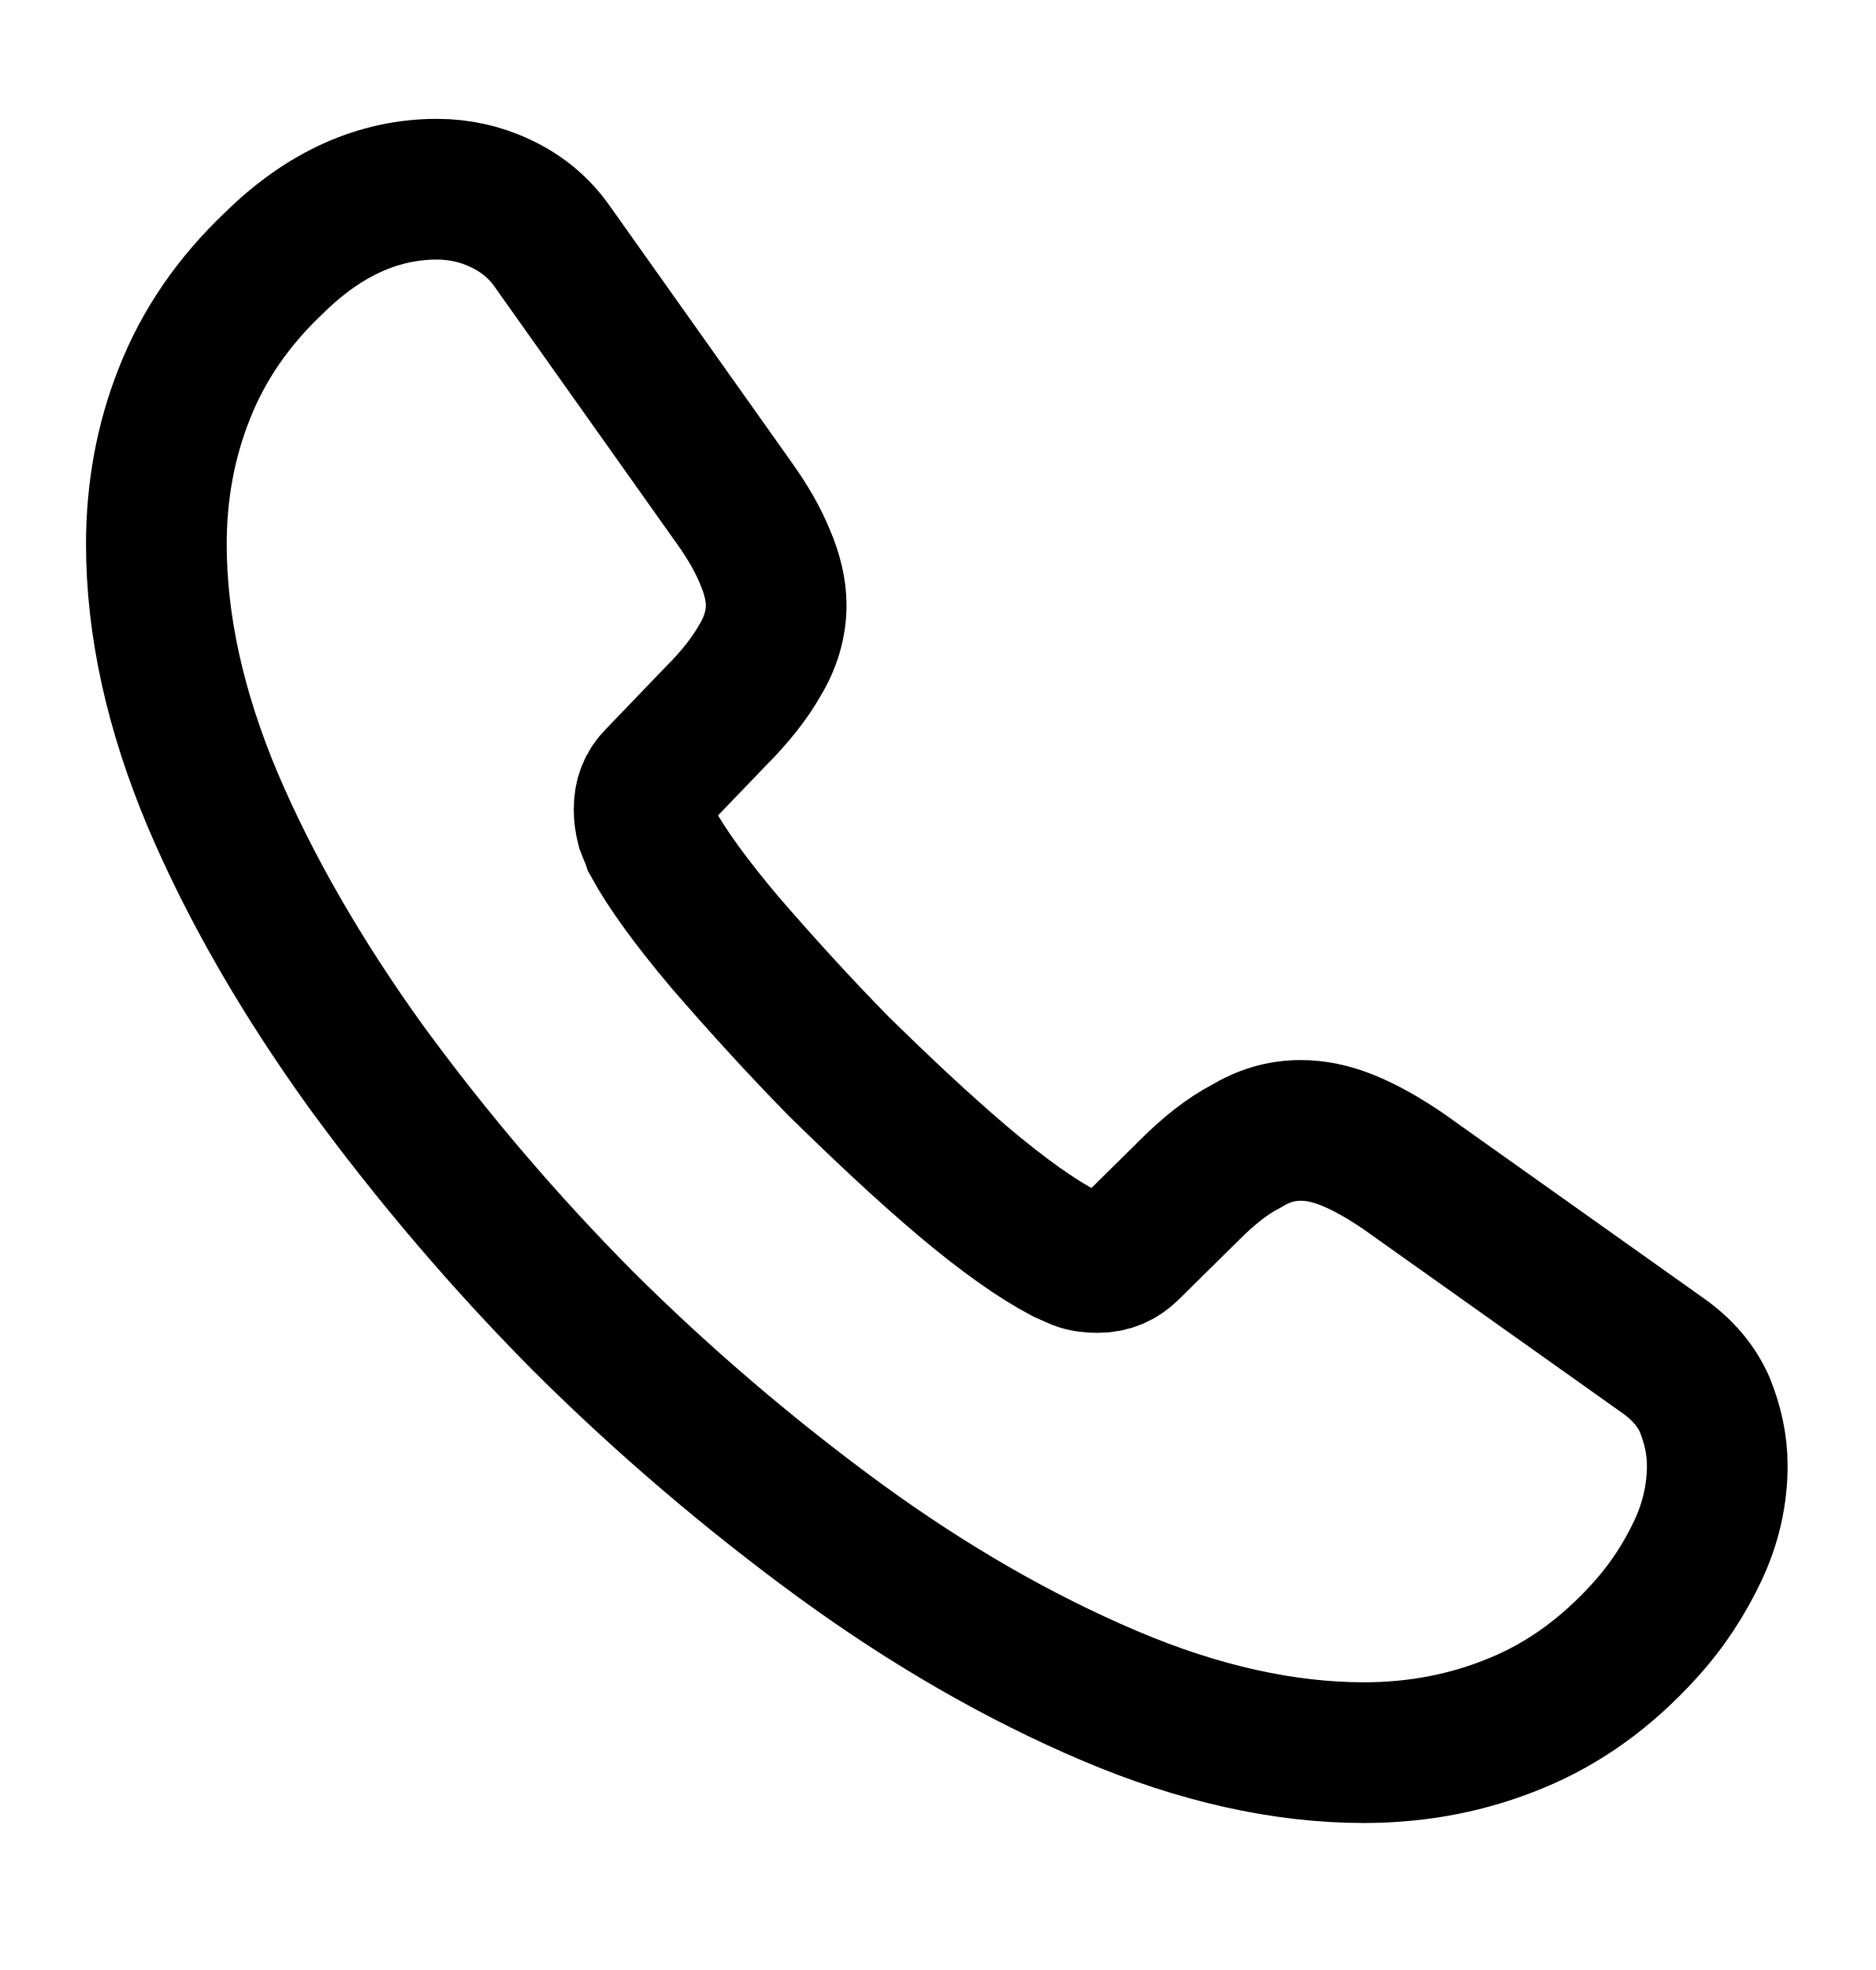
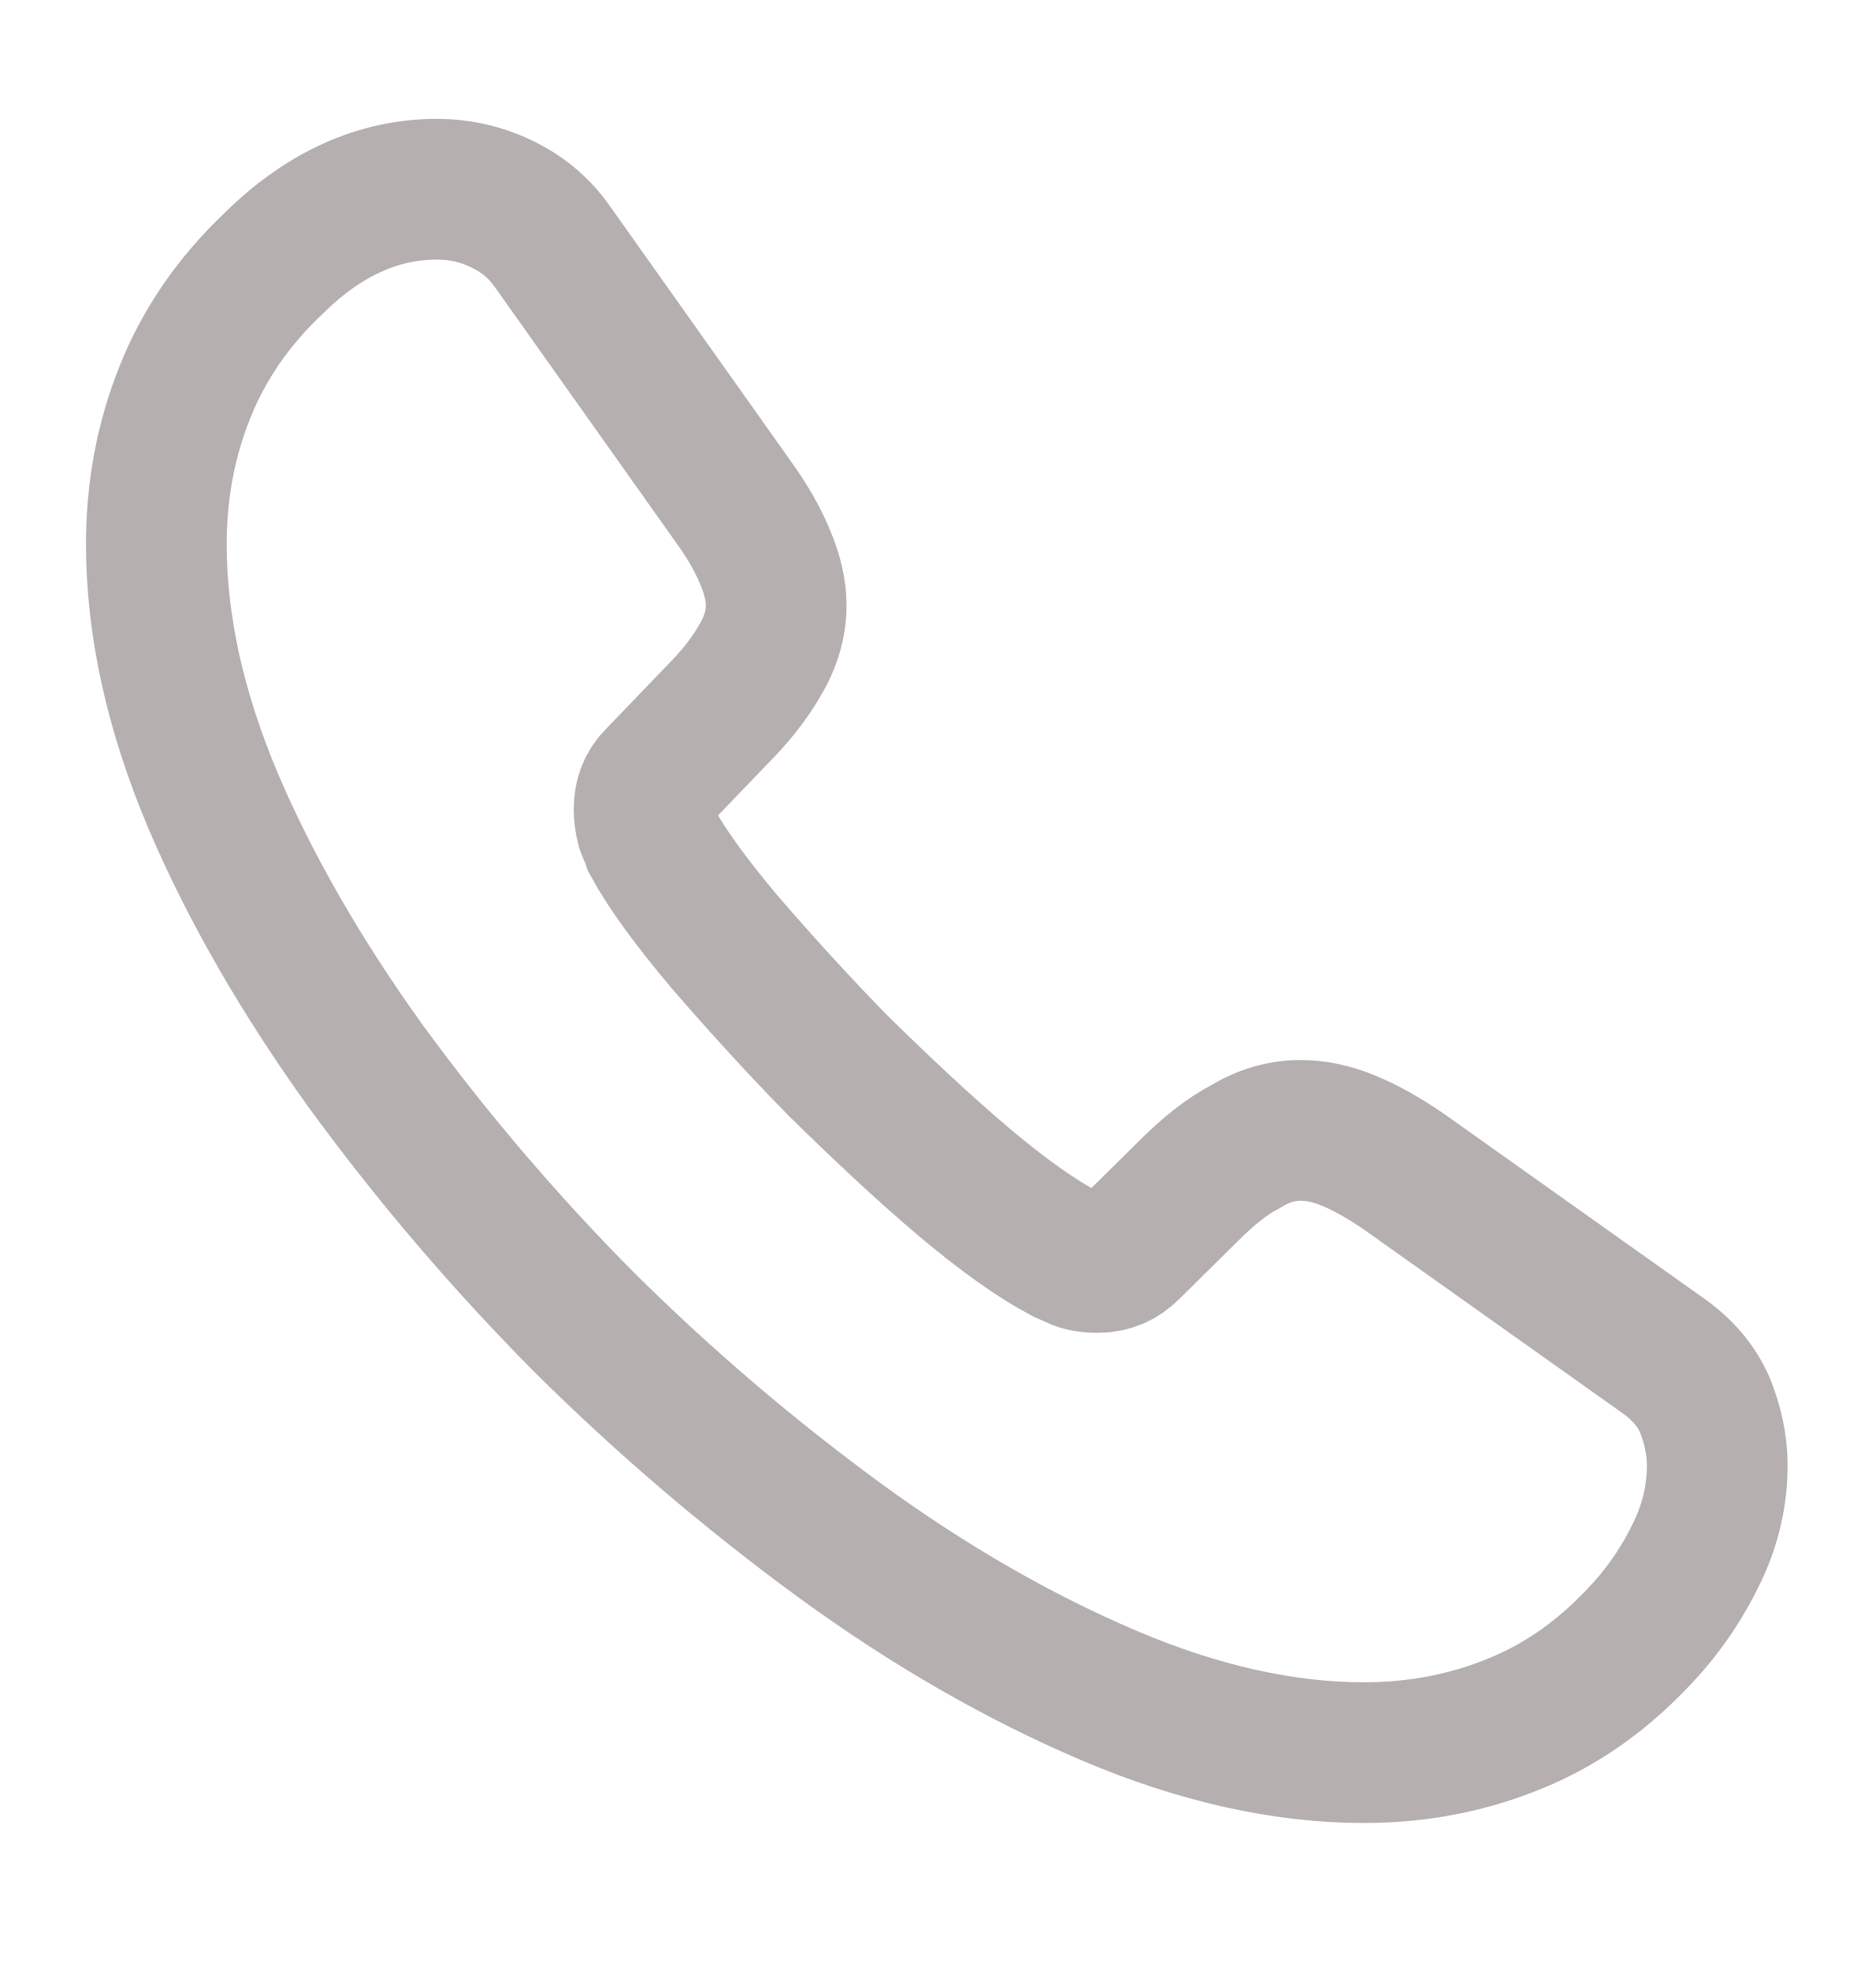
<svg xmlns="http://www.w3.org/2000/svg" width="20" height="21" viewBox="0 0 20 21" fill="none">
-   <path d="M18.308 15.625C18.308 15.925 18.242 16.233 18.1 16.533C17.958 16.833 17.775 17.117 17.533 17.383C17.125 17.833 16.675 18.158 16.167 18.367C15.667 18.575 15.125 18.683 14.542 18.683C13.692 18.683 12.783 18.483 11.825 18.075C10.867 17.667 9.908 17.117 8.958 16.425C7.99 15.717 7.076 14.937 6.225 14.092C5.382 13.243 4.605 12.332 3.9 11.367C3.217 10.417 2.667 9.467 2.267 8.525C1.867 7.575 1.667 6.667 1.667 5.8C1.667 5.233 1.767 4.692 1.967 4.192C2.167 3.683 2.483 3.217 2.925 2.8C3.458 2.275 4.042 2.017 4.658 2.017C4.892 2.017 5.125 2.067 5.333 2.167C5.55 2.267 5.742 2.417 5.892 2.633L7.825 5.358C7.975 5.567 8.083 5.758 8.158 5.942C8.233 6.117 8.275 6.292 8.275 6.45C8.275 6.65 8.217 6.85 8.1 7.042C7.992 7.233 7.833 7.433 7.633 7.633L7 8.292C6.908 8.383 6.867 8.492 6.867 8.625C6.867 8.692 6.875 8.75 6.892 8.817C6.917 8.883 6.942 8.933 6.958 8.983C7.108 9.258 7.367 9.617 7.733 10.05C8.108 10.483 8.508 10.925 8.942 11.367C9.392 11.808 9.825 12.217 10.267 12.592C10.7 12.958 11.058 13.208 11.342 13.358C11.383 13.375 11.433 13.4 11.492 13.425C11.558 13.45 11.625 13.458 11.7 13.458C11.842 13.458 11.95 13.408 12.042 13.317L12.675 12.692C12.883 12.483 13.083 12.325 13.275 12.225C13.467 12.108 13.658 12.05 13.867 12.05C14.025 12.05 14.192 12.083 14.375 12.158C14.558 12.233 14.75 12.342 14.958 12.483L17.717 14.442C17.933 14.592 18.083 14.767 18.175 14.975C18.258 15.183 18.308 15.392 18.308 15.625Z" stroke="black" stroke-width="1.5" stroke-miterlimit="10" />
+   <path d="M18.308 15.625C18.308 15.925 18.242 16.233 18.1 16.533C17.958 16.833 17.775 17.117 17.533 17.383C17.125 17.833 16.675 18.158 16.167 18.367C15.667 18.575 15.125 18.683 14.542 18.683C13.692 18.683 12.783 18.483 11.825 18.075C10.867 17.667 9.908 17.117 8.958 16.425C7.99 15.717 7.076 14.937 6.225 14.092C5.382 13.243 4.605 12.332 3.9 11.367C3.217 10.417 2.667 9.467 2.267 8.525C1.867 7.575 1.667 6.667 1.667 5.8C1.667 5.233 1.767 4.692 1.967 4.192C2.167 3.683 2.483 3.217 2.925 2.8C3.458 2.275 4.042 2.017 4.658 2.017C4.892 2.017 5.125 2.067 5.333 2.167C5.55 2.267 5.742 2.417 5.892 2.633L7.825 5.358C7.975 5.567 8.083 5.758 8.158 5.942C8.233 6.117 8.275 6.292 8.275 6.45C8.275 6.65 8.217 6.85 8.1 7.042C7.992 7.233 7.833 7.433 7.633 7.633L7 8.292C6.908 8.383 6.867 8.492 6.867 8.625C6.867 8.692 6.875 8.75 6.892 8.817C6.917 8.883 6.942 8.933 6.958 8.983C7.108 9.258 7.367 9.617 7.733 10.05C8.108 10.483 8.508 10.925 8.942 11.367C9.392 11.808 9.825 12.217 10.267 12.592C10.7 12.958 11.058 13.208 11.342 13.358C11.383 13.375 11.433 13.4 11.492 13.425C11.558 13.45 11.625 13.458 11.7 13.458C11.842 13.458 11.95 13.408 12.042 13.317L12.675 12.692C12.883 12.483 13.083 12.325 13.275 12.225C13.467 12.108 13.658 12.05 13.867 12.05C14.025 12.05 14.192 12.083 14.375 12.158C14.558 12.233 14.75 12.342 14.958 12.483L17.717 14.442C17.933 14.592 18.083 14.767 18.175 14.975C18.258 15.183 18.308 15.392 18.308 15.625Z" stroke="#B5AFAF" stroke-width="1.5" stroke-miterlimit="10" />
</svg>
